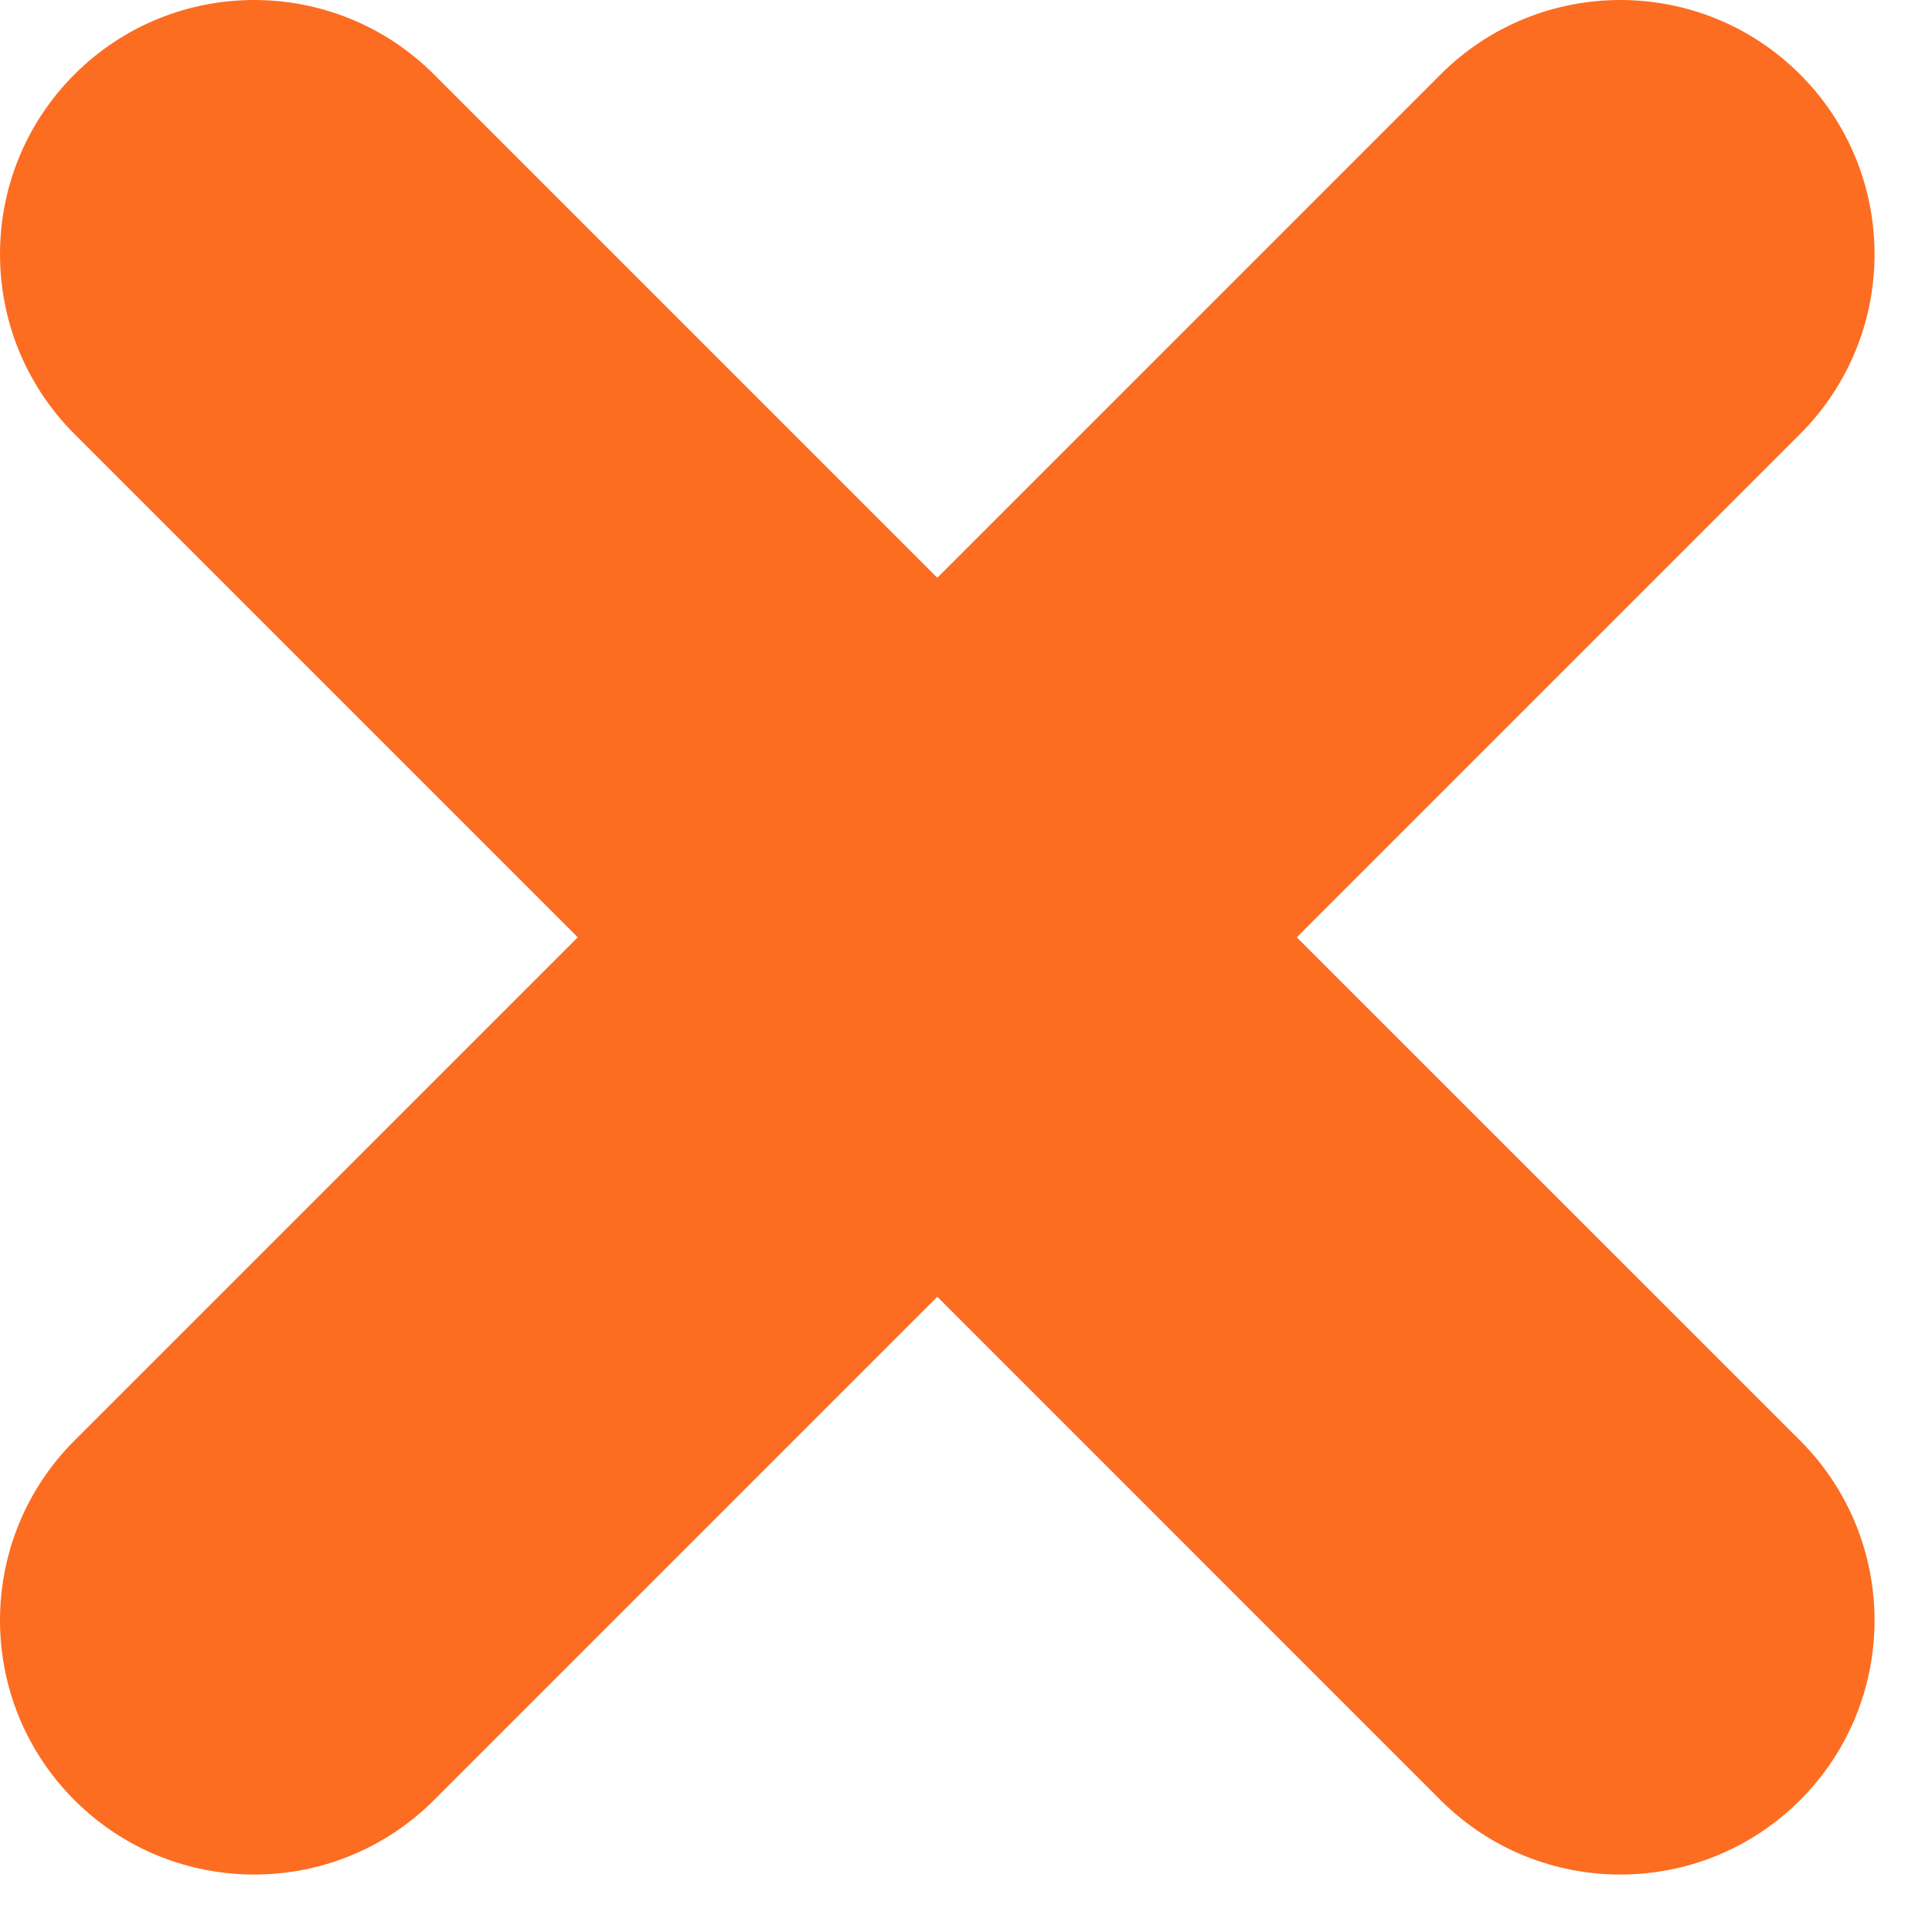
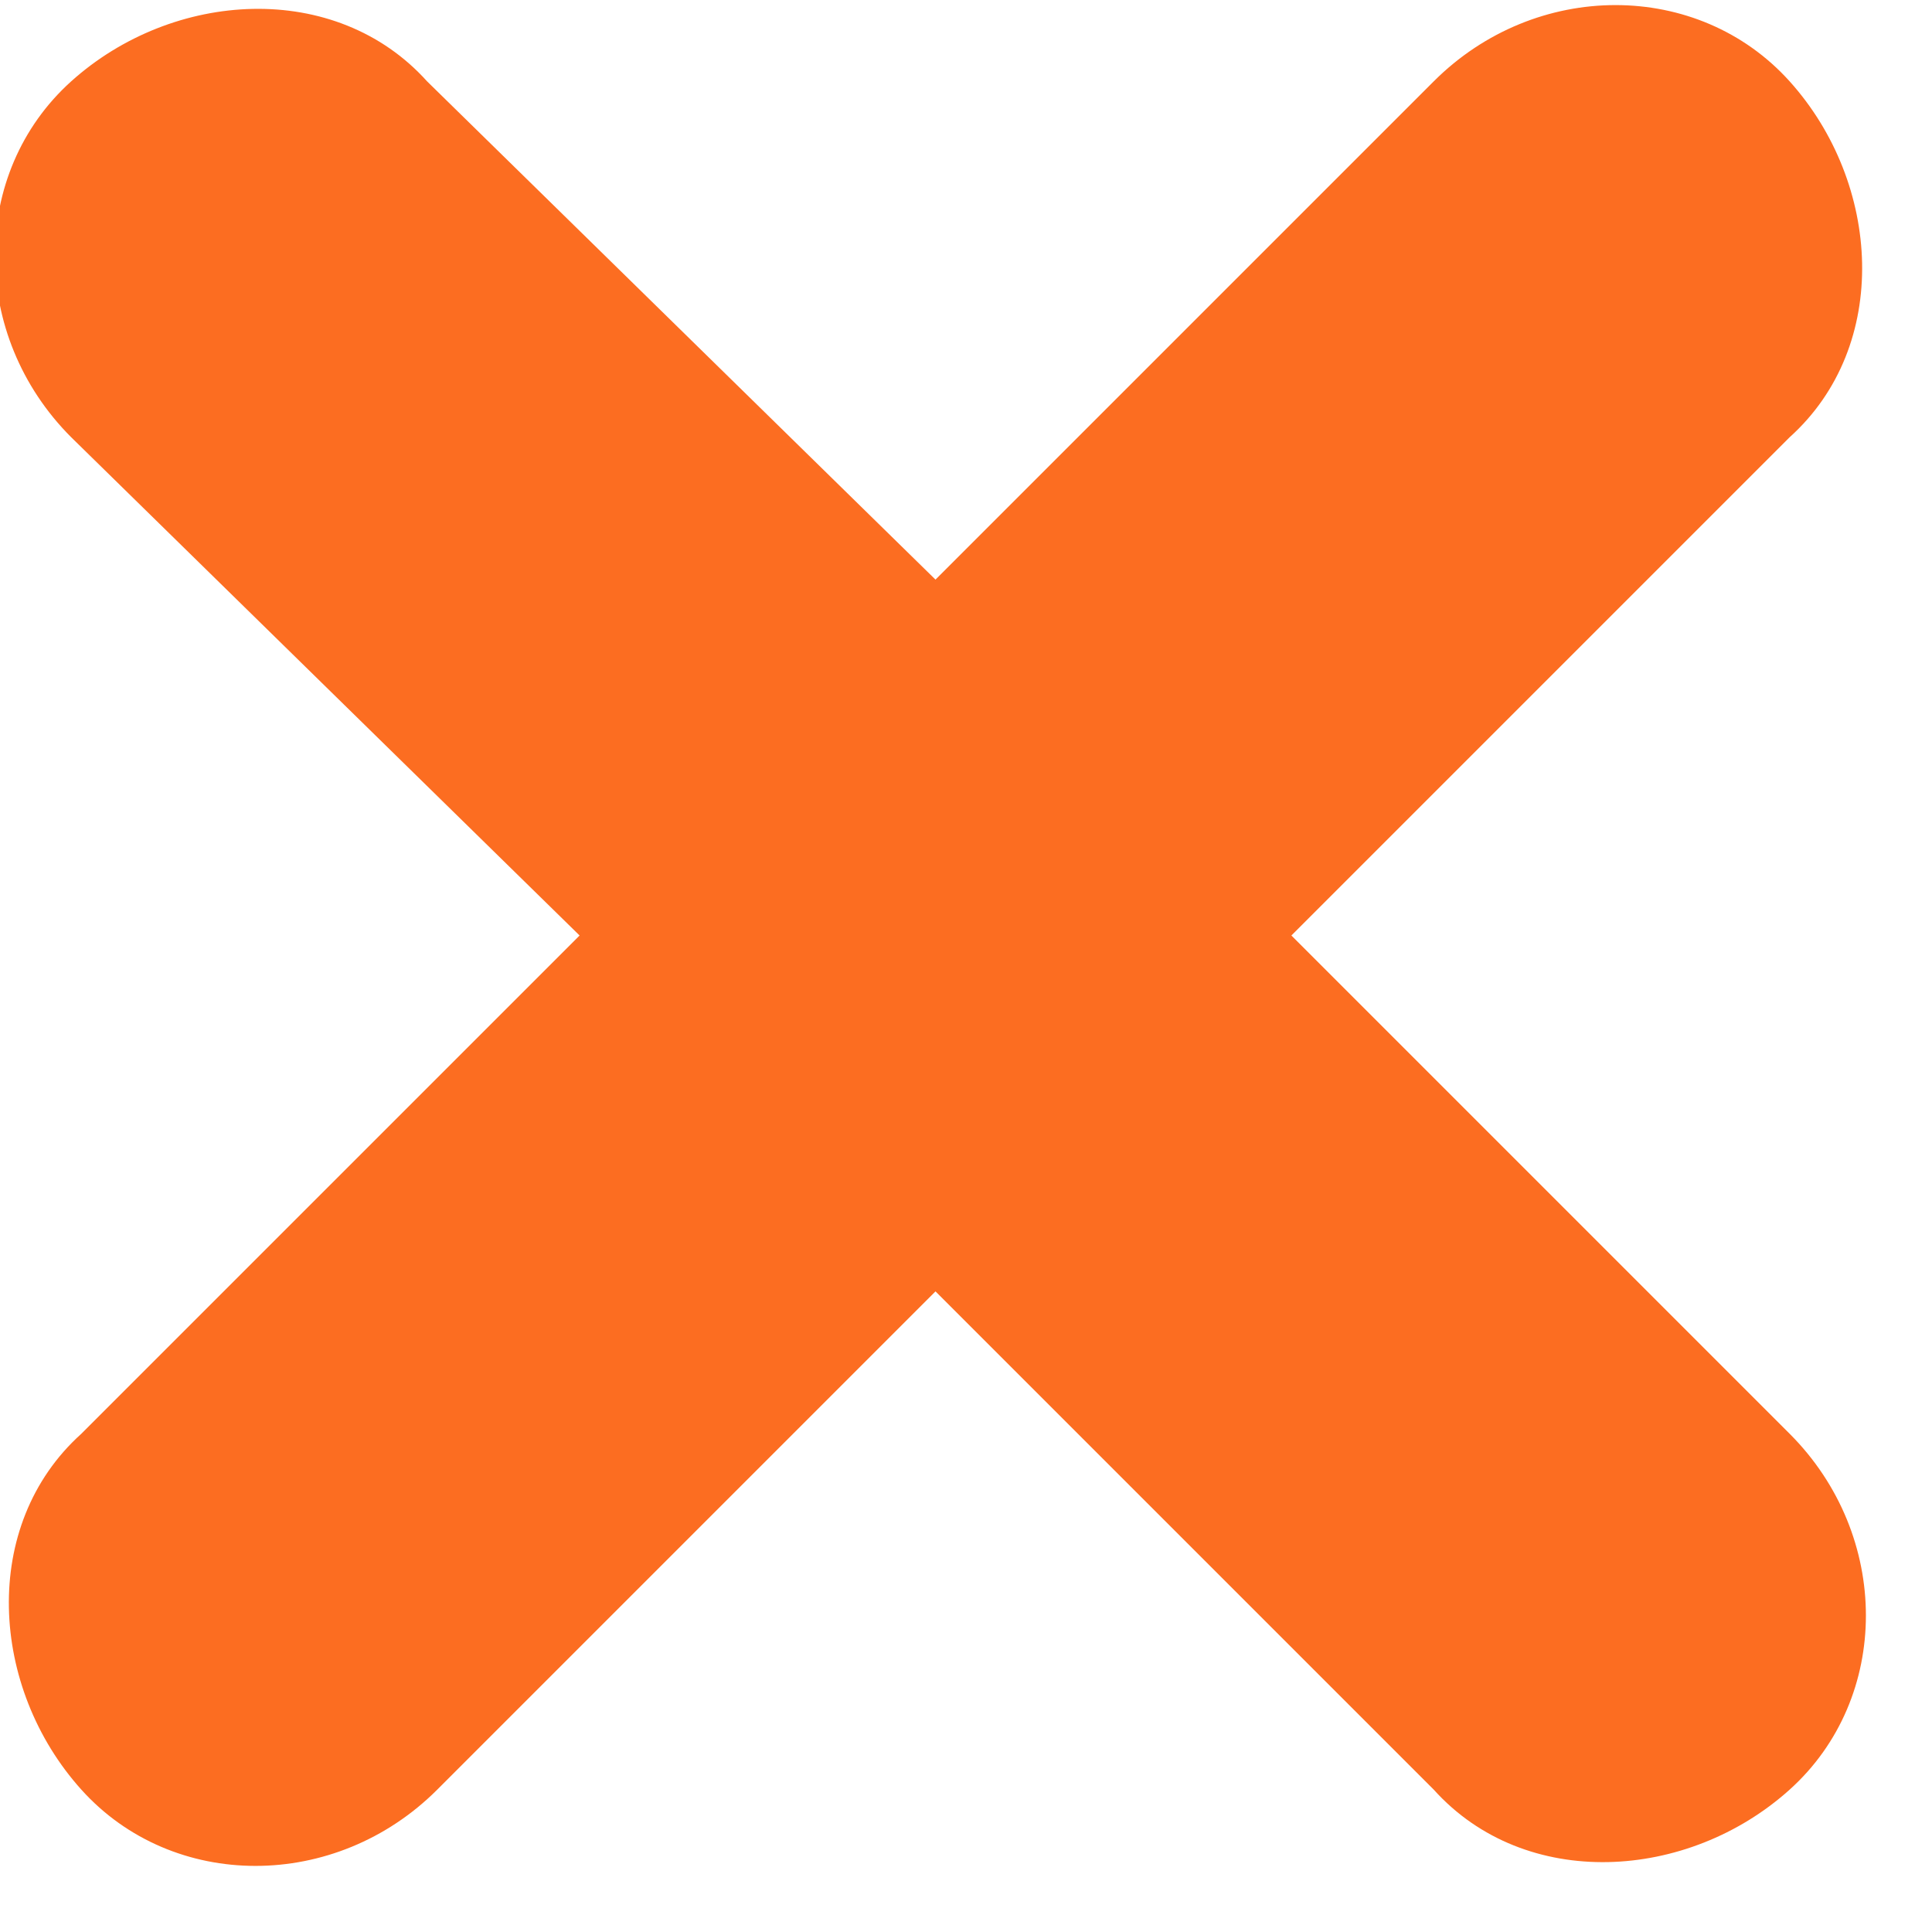
- <svg xmlns="http://www.w3.org/2000/svg" width="19px" height="19px" viewBox="0 0 19 19" version="1.1">
-   <defs />
-   <g id="Page-1" stroke="none" stroke-width="1" fill="none" fill-rule="evenodd">
-     <g id="5.-TIMELINE" transform="translate(-681, -237)" fill="#FC6D21">
+ <svg xmlns="http://www.w3.org/2000/svg" version="1.1" id="Calque_1" x="0px" y="0px" viewBox="0 0 19 19" style="enable-background:new 0 0 19 19;" xml:space="preserve">
+   <style type="text/css">
+ 	.st0{fill:#FC6D21;}
+ </style>
+   <g id="Page-1">
+     <g id="_x35_.-TIMELINE" transform="translate(-681, -237)">
      <g id="bulle-300-x-435" transform="translate(420, 216)">
        <g id="icon_close" transform="translate(261, 21)">
-           <path d="M9.218,5.682 L14.167,0.732 C15.144,-0.244 16.726,-0.244 17.703,0.732 C18.679,1.709 18.679,3.291 17.703,4.268 L12.753,9.218 L17.703,14.167 C18.679,15.144 18.679,16.726 17.703,17.703 C16.726,18.679 15.144,18.679 14.167,17.703 L9.218,12.753 L4.268,17.703 C3.291,18.679 1.709,18.679 0.732,17.703 C-0.244,16.726 -0.244,15.144 0.732,14.167 L5.682,9.218 L0.732,4.268 C-0.244,3.291 -0.244,1.709 0.732,0.732 C1.709,-0.244 3.291,-0.244 4.268,0.732 L9.218,5.682 Z" />
+           <path class="st0" d="M9.2,5.7l4.9-4.9c1-1,2.6-1,3.5,0s1,2.6,0,3.5l-4.9,4.9l4.9,4.9c1,1,1,2.6,0,3.5s-2.6,1-3.5,0l-4.9-4.9      l-4.9,4.9c-1,1-2.6,1-3.5,0s-1-2.6,0-3.5l4.9-4.9L0.7,4.3c-1-1-1-2.6,0-3.5s2.6-1,3.5,0L9.2,5.7z" />
        </g>
      </g>
    </g>
  </g>
</svg>
